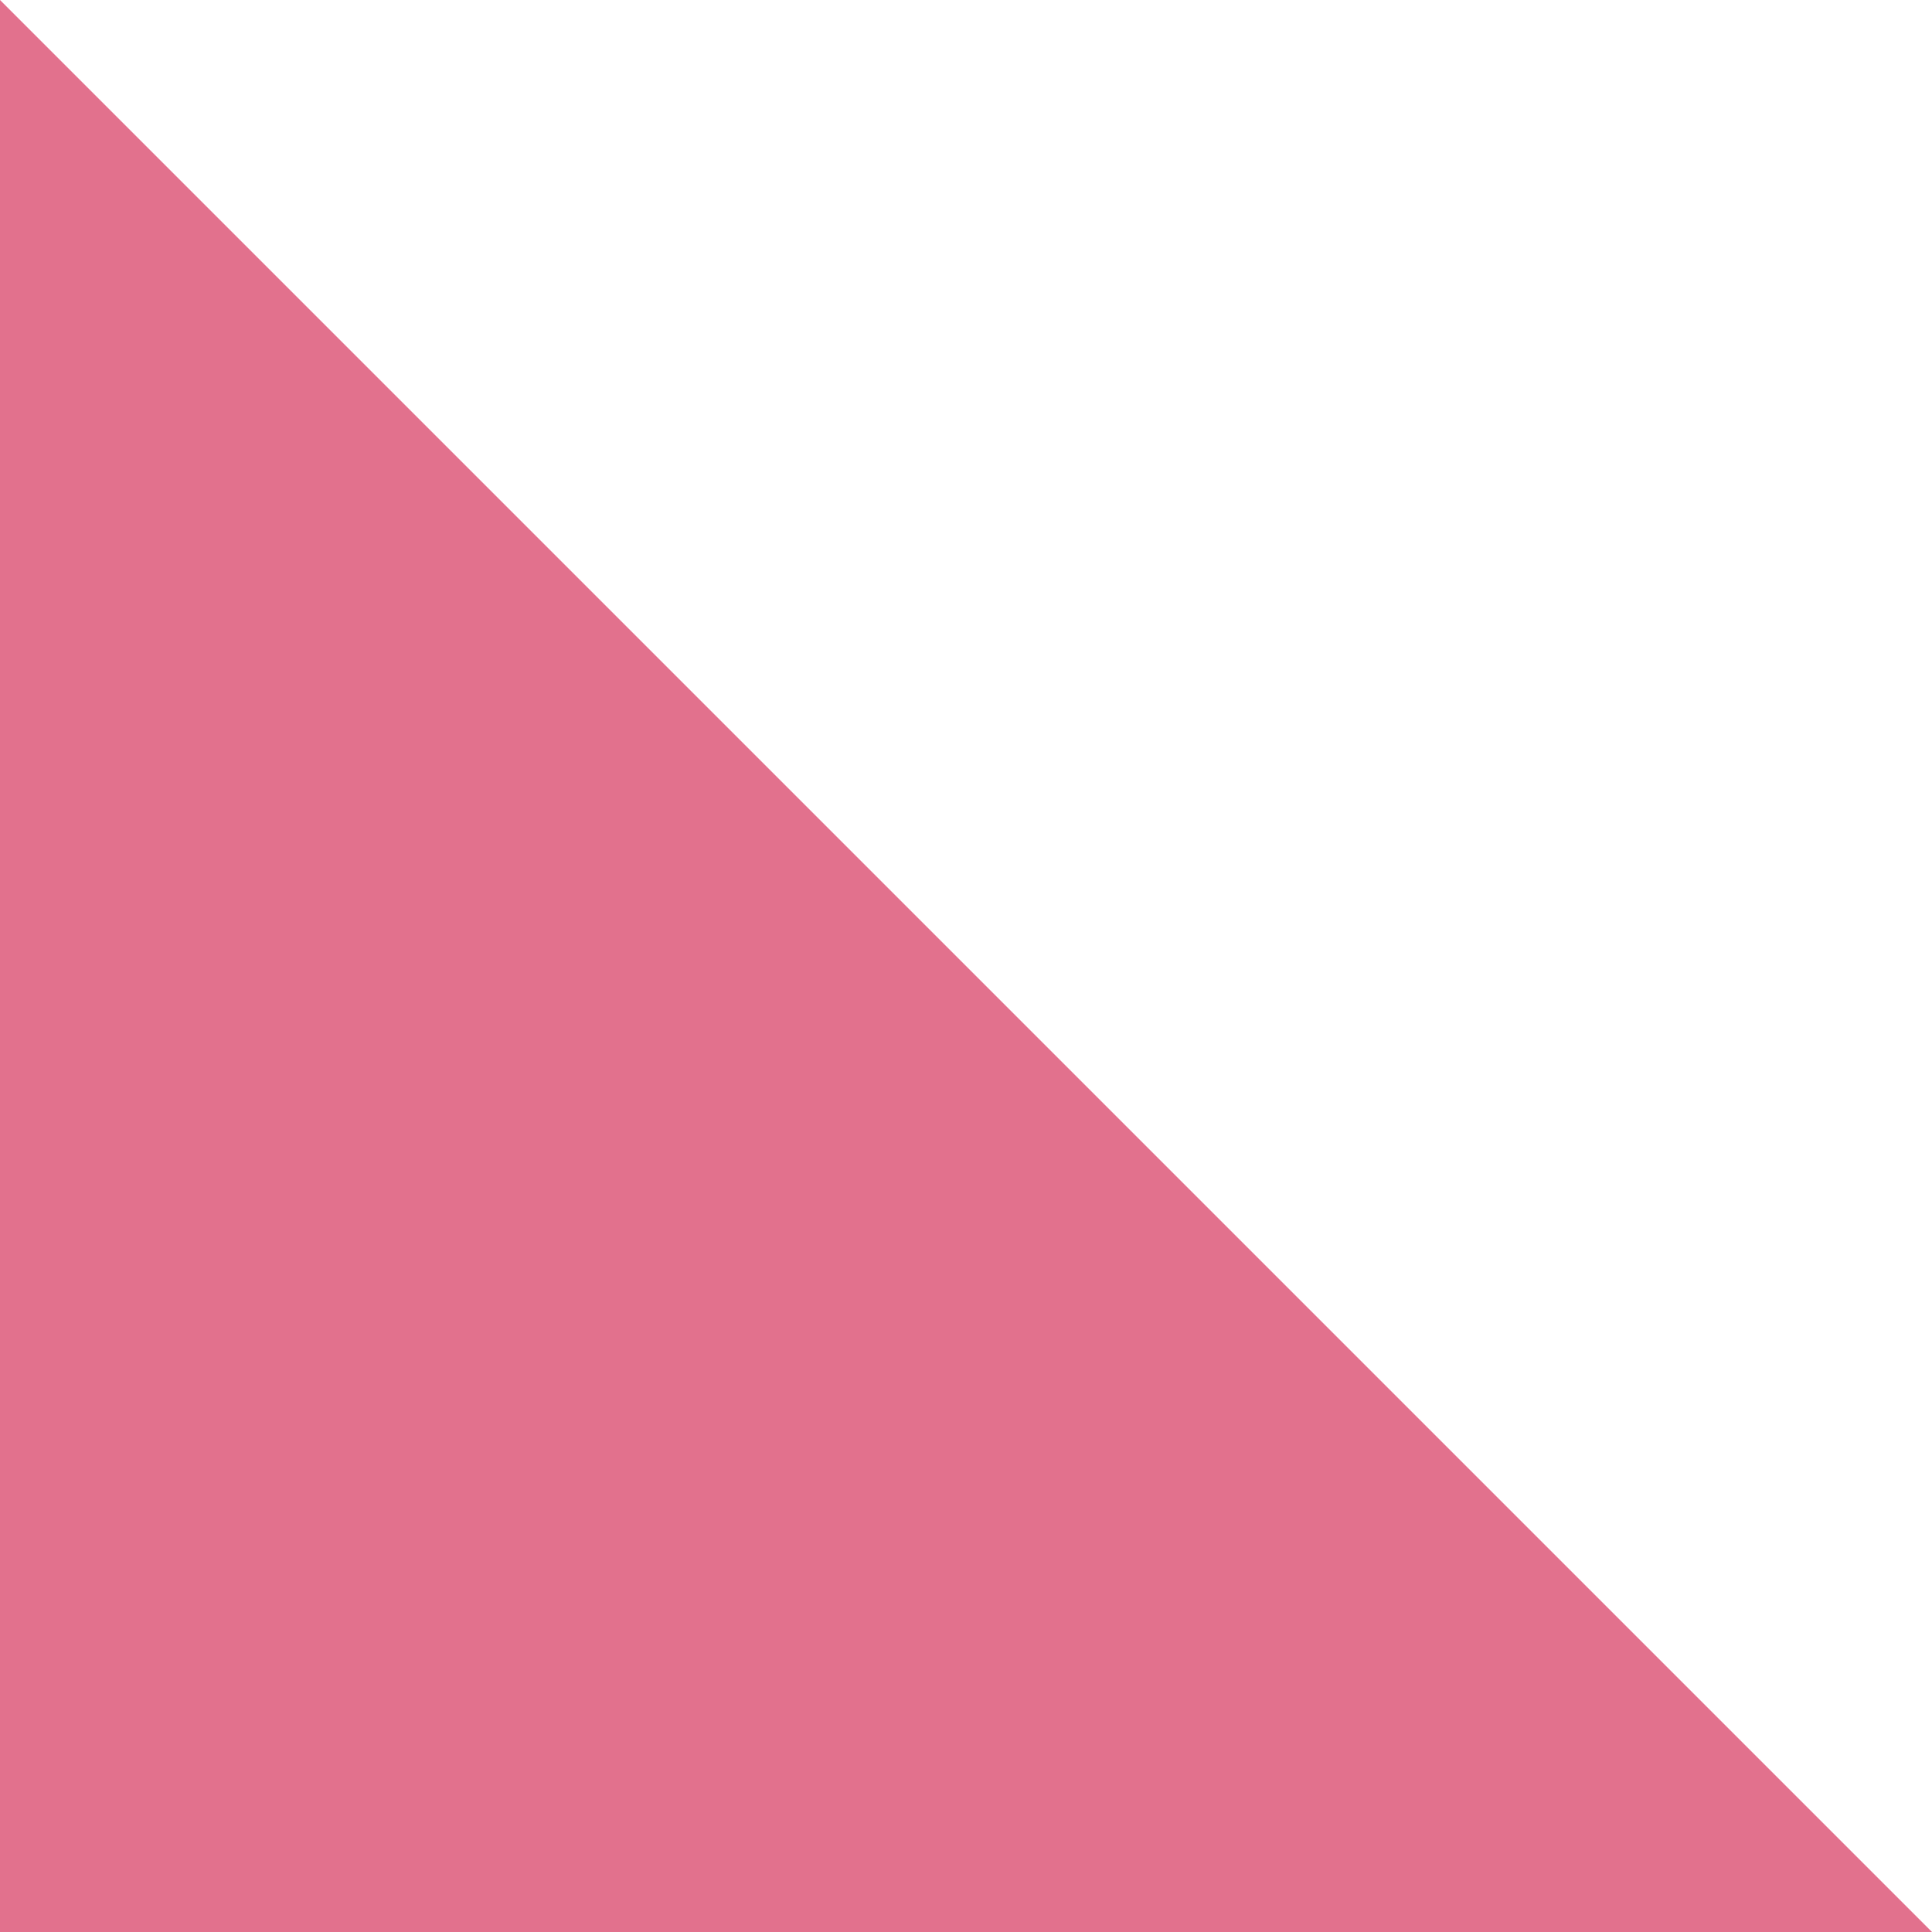
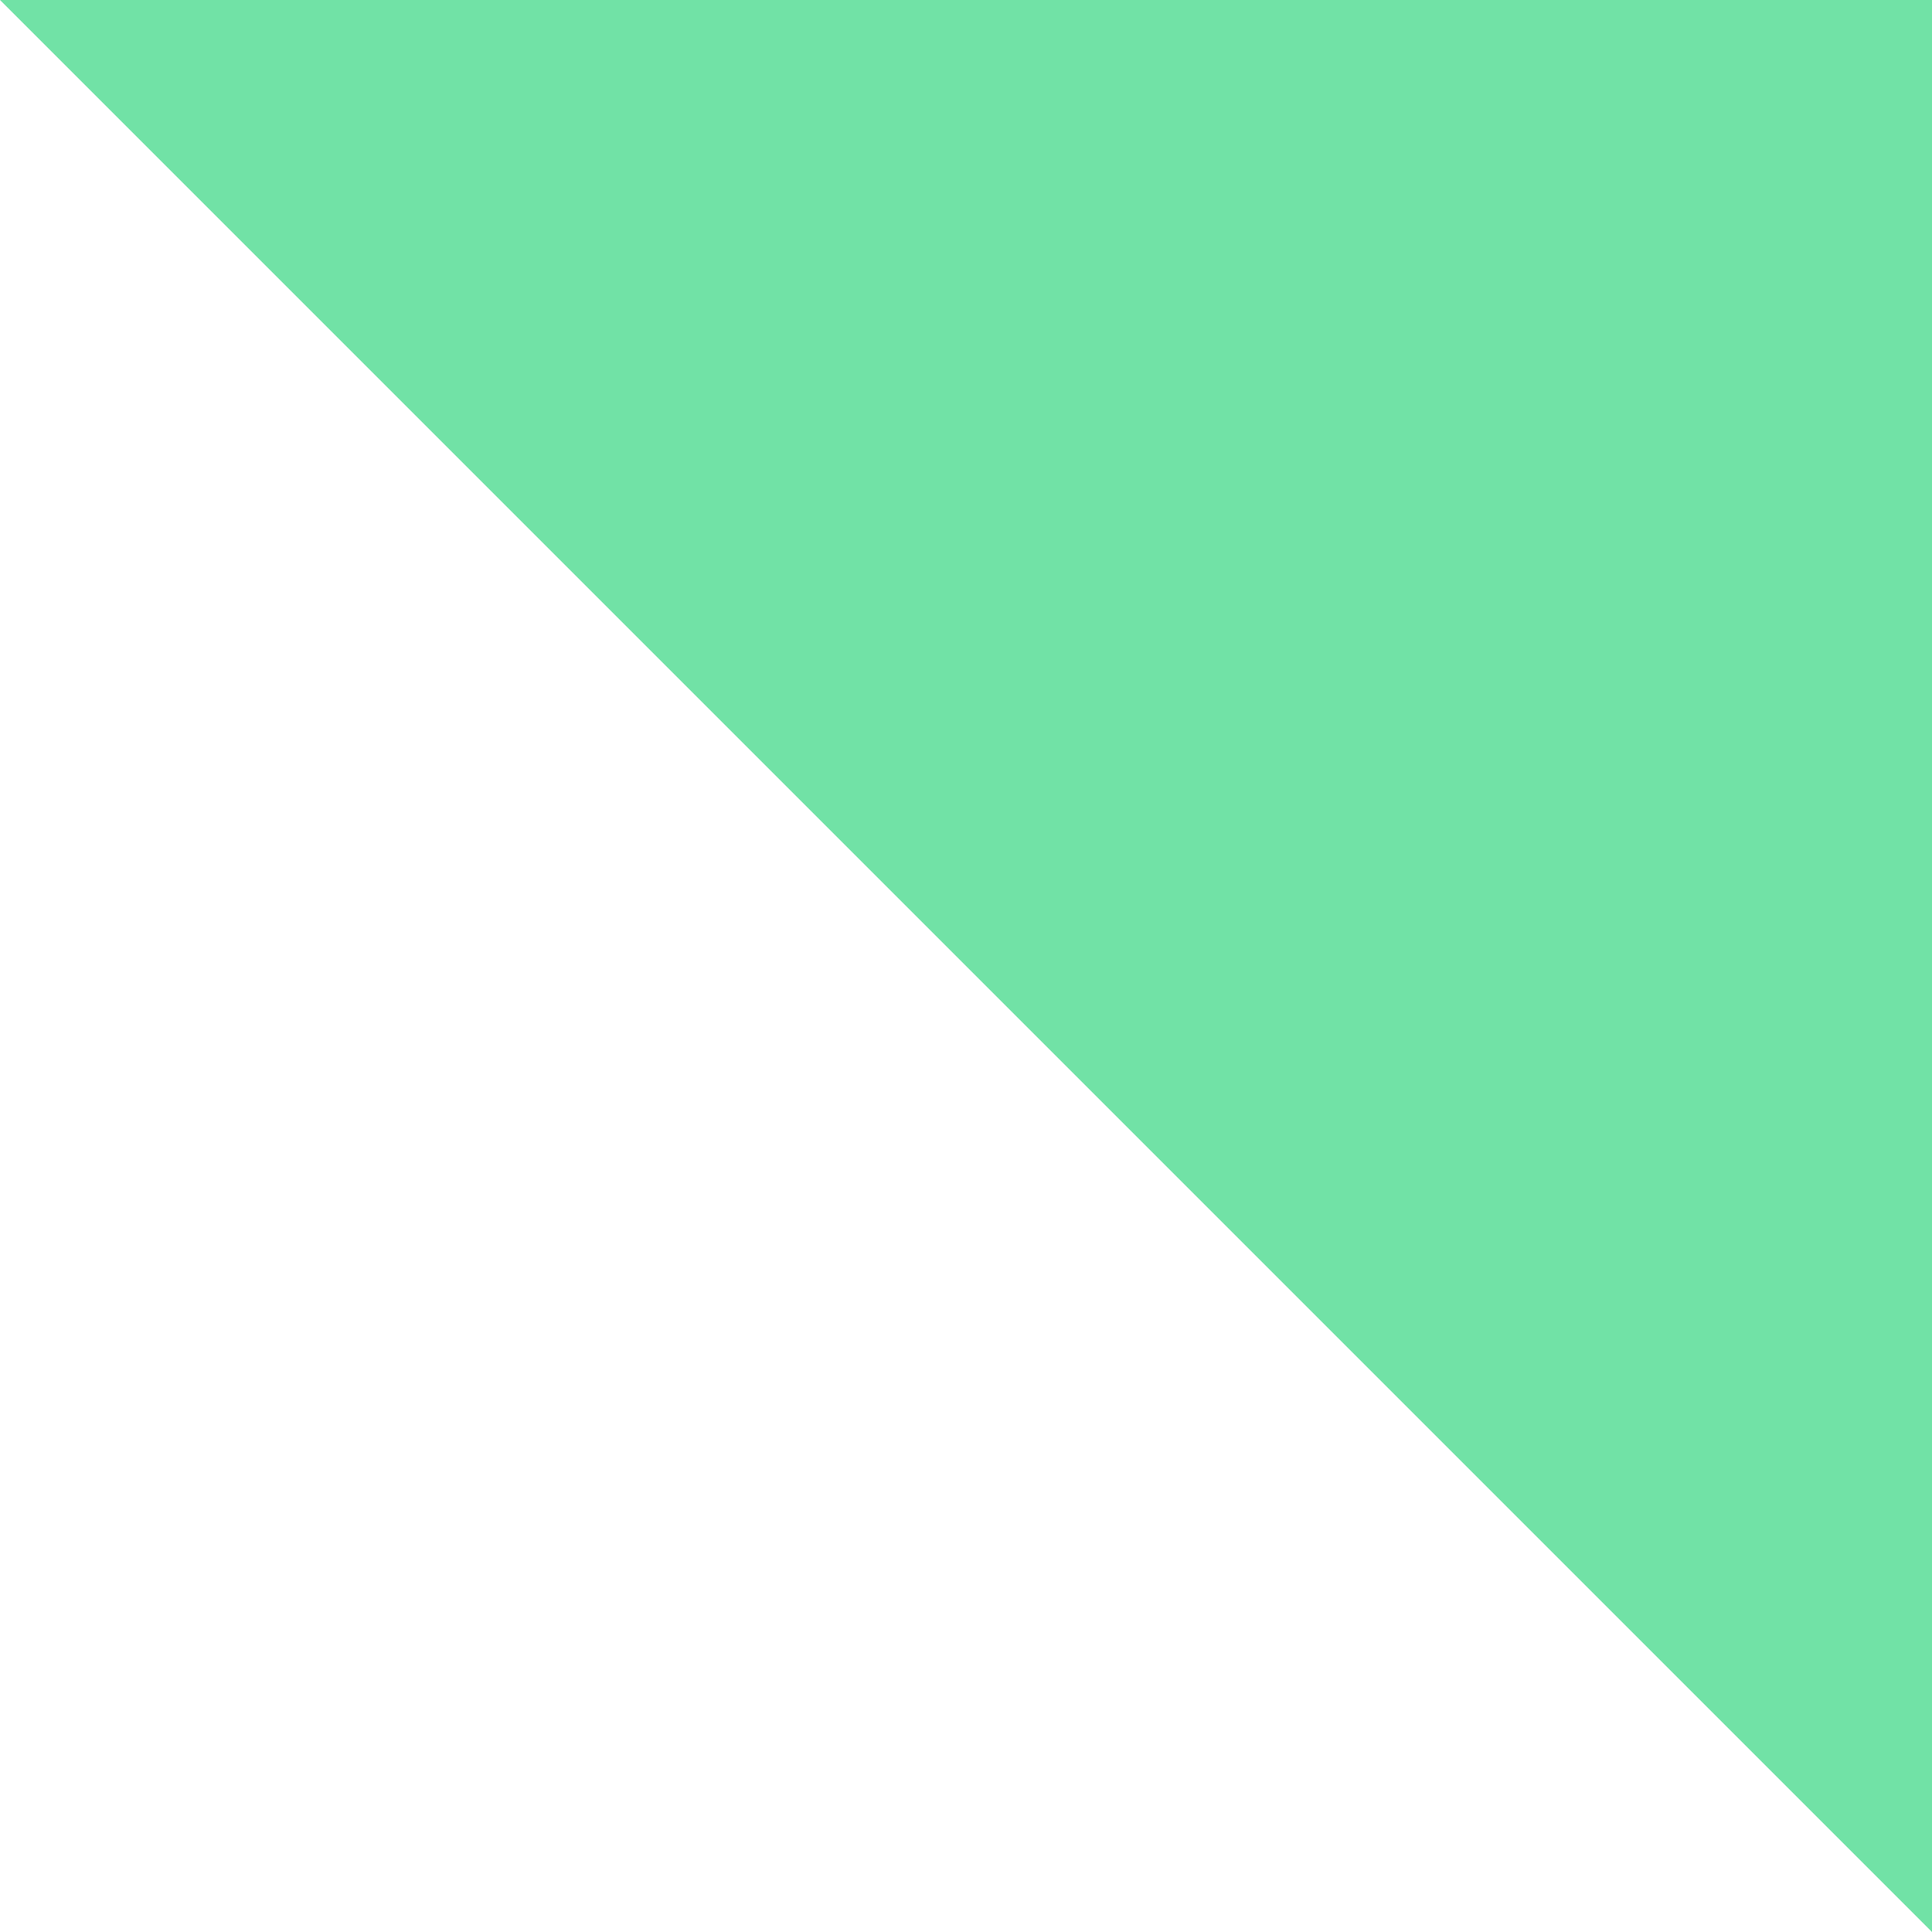
- <svg xmlns="http://www.w3.org/2000/svg" x="0px" y="0px" viewBox="0 0 10 10" style="enable-background:new 0 0 10 10;" xml:space="preserve" preserveAspectRatio="none">
+ <svg xmlns="http://www.w3.org/2000/svg" version="1.1" id="Layer_1" x="0px" y="0px" viewBox="-26 28 10 10" style="enable-background:new -26 28 10 10;" xml:space="preserve" preserveAspectRatio="none">
  <style type="text/css">
- 	.st0{fill:#E2718D;}
+ 	.st0{fill:#71E2A6;}
</style>
-   <polygon class="st0" points="0,0 0,10 10,10 " />
+   <polygon class="st0" points="-26,28 -16,28 -16,38 " />
</svg>
